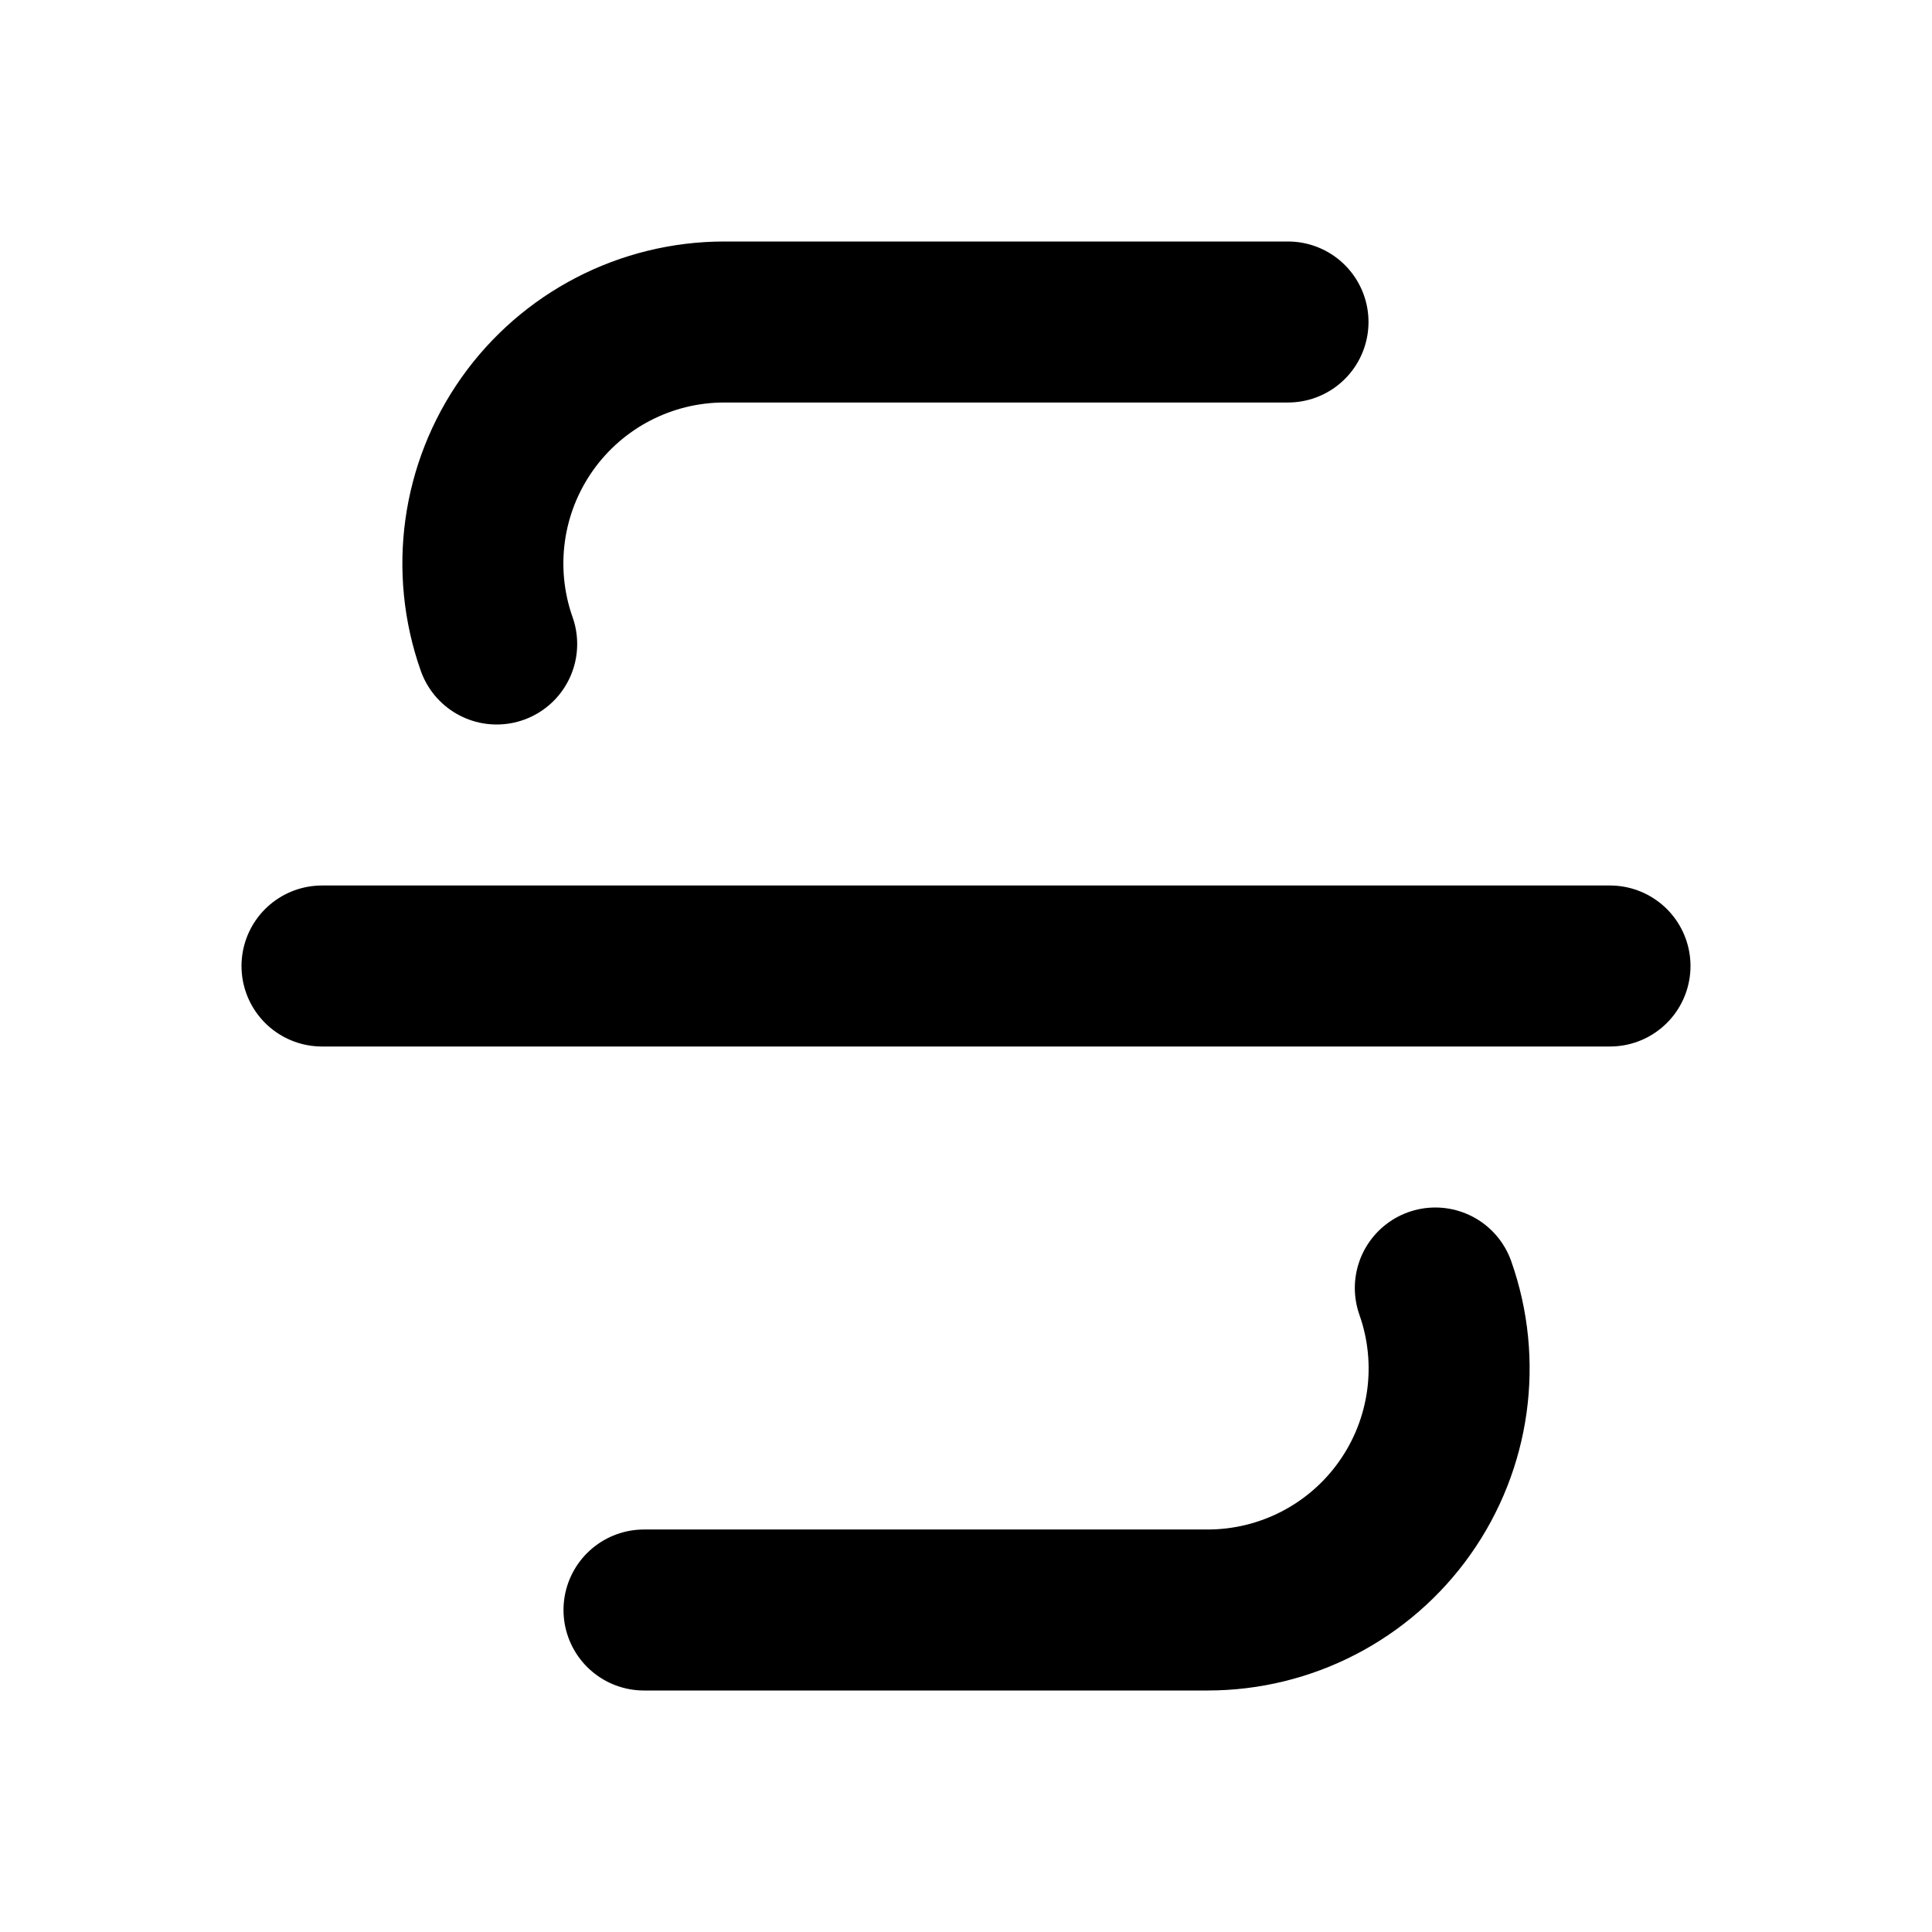
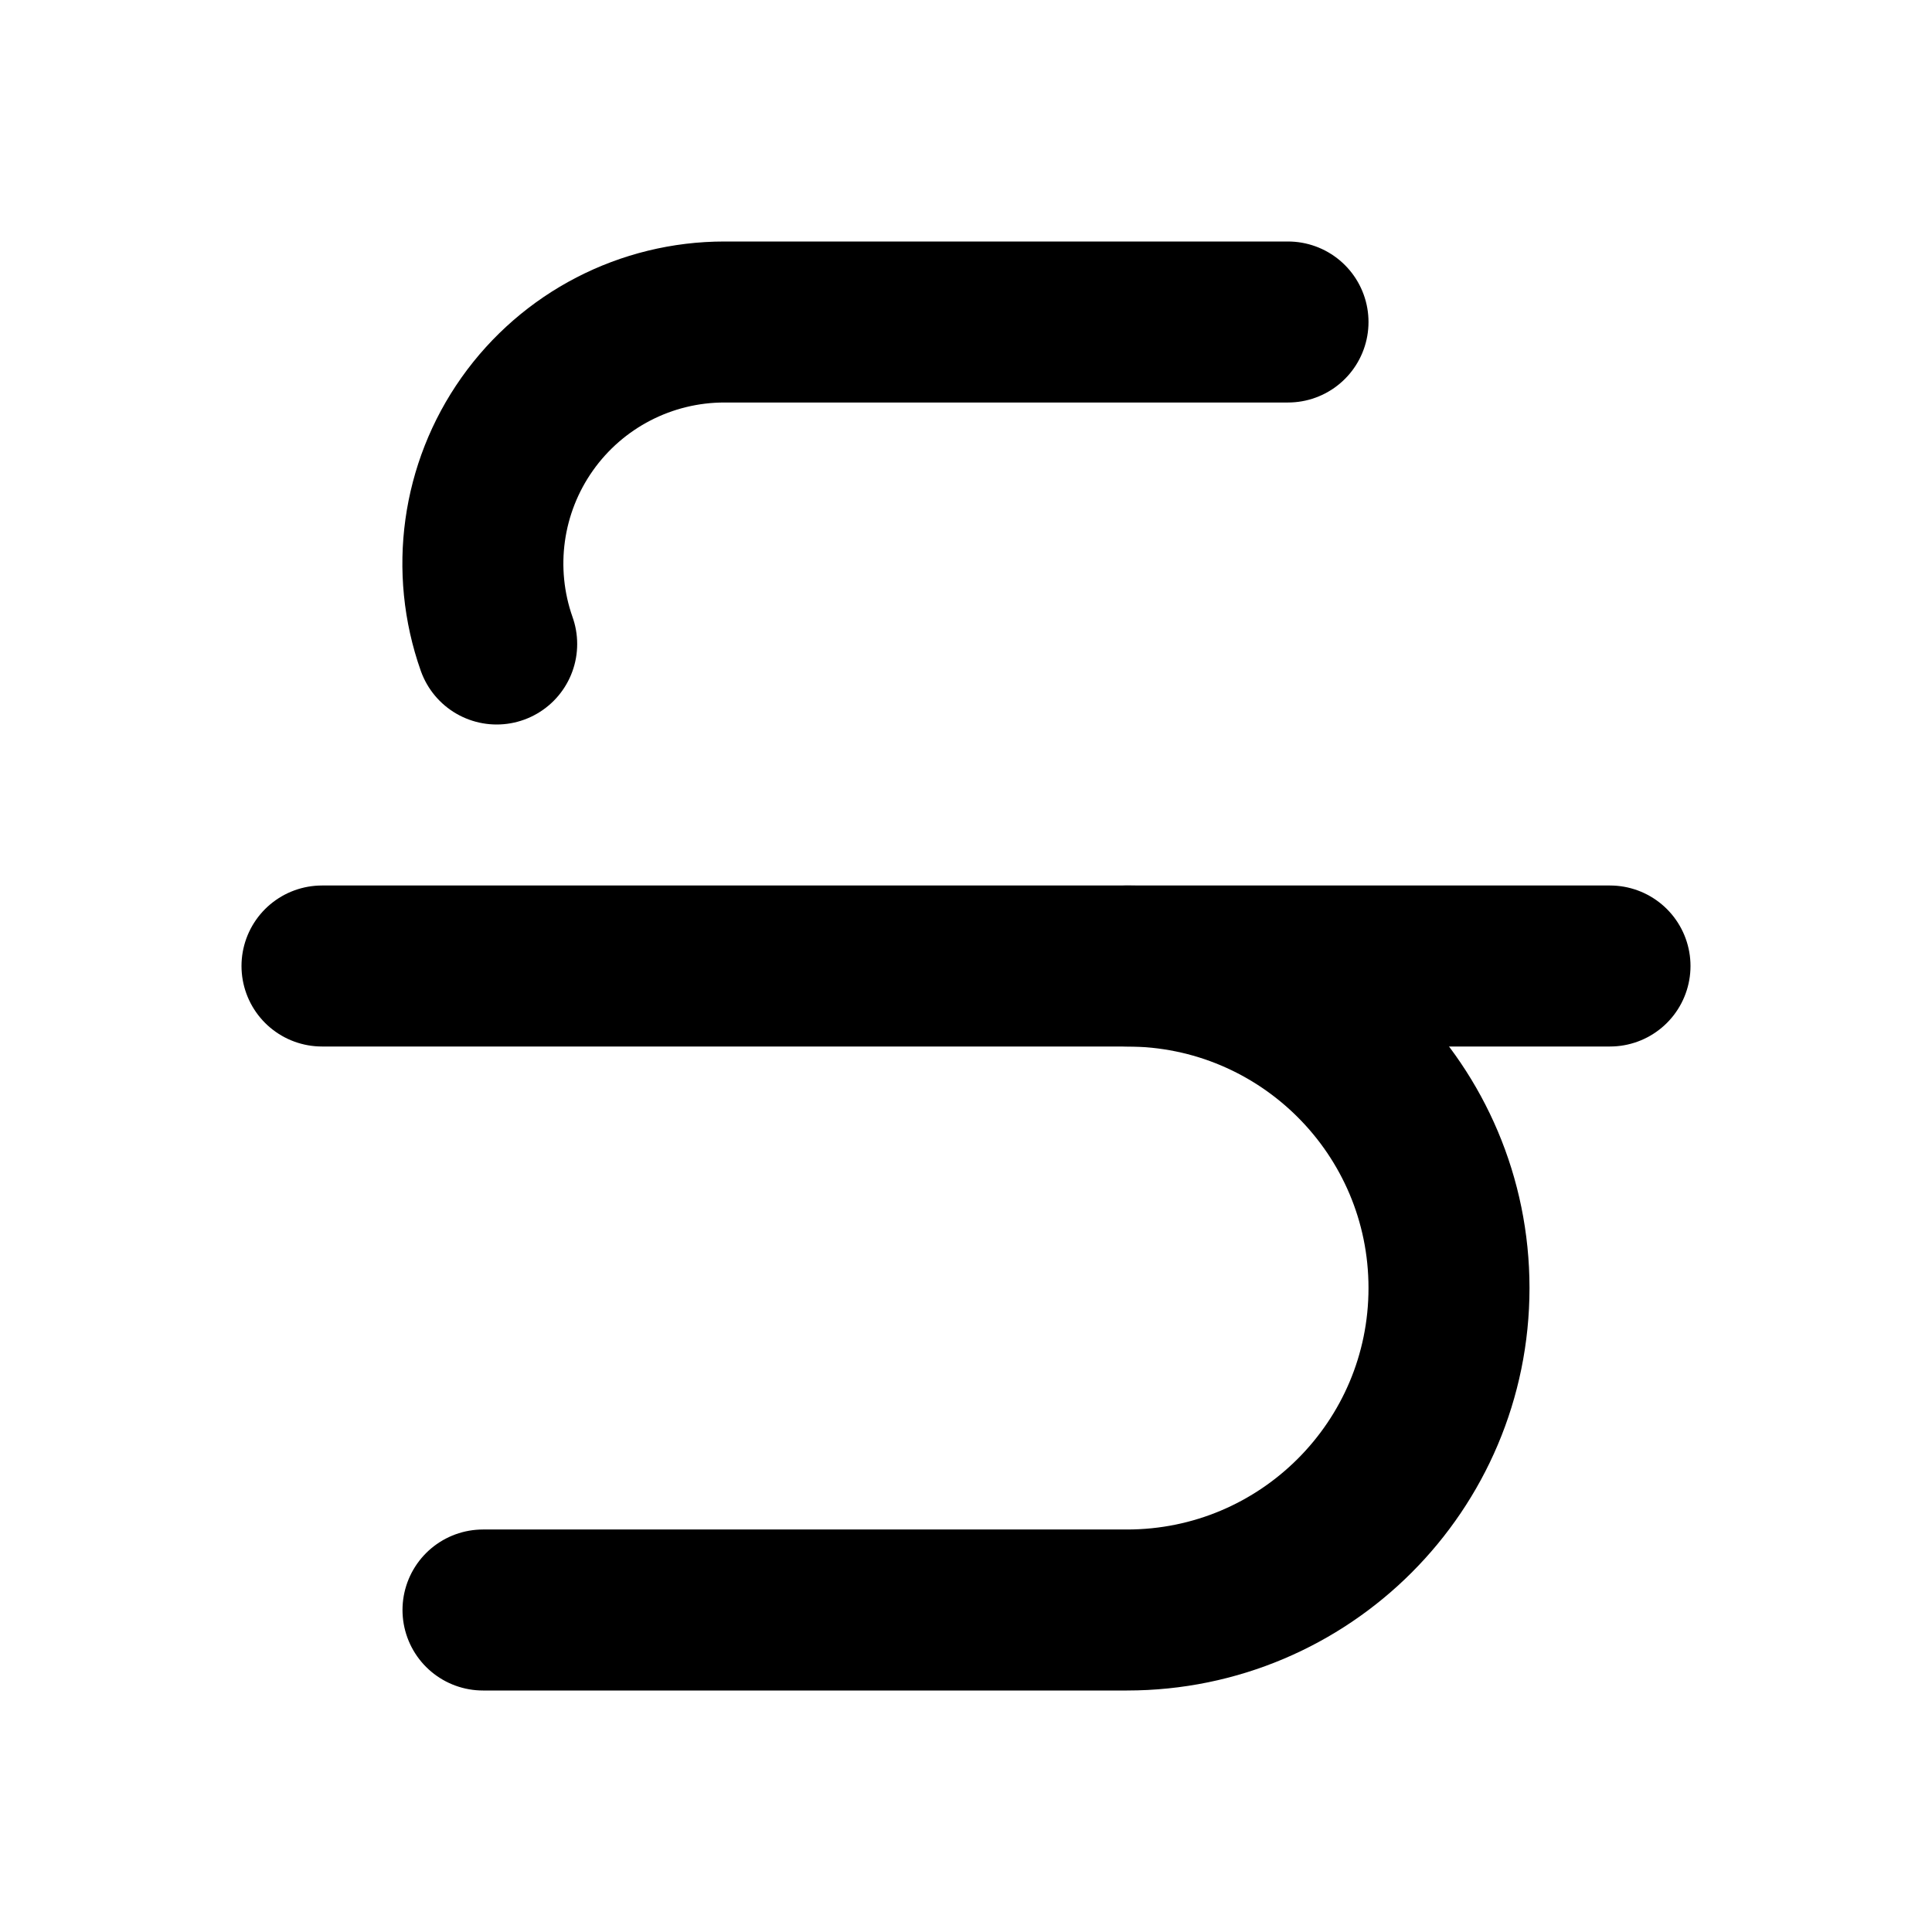
<svg xmlns="http://www.w3.org/2000/svg" width="24" height="24" viewBox="0 0 24 24" fill="none" stroke="currentColor" stroke-width="2" stroke-linecap="round" stroke-linejoin="round">
  <path d="M16 4H9a3 3 0 0 0-2.83 4" />
-   <path d="M8 20h7a3 3 0 0 0 2.83-4" />
-   <line x1="4" y1="12" x2="20" y2="12" />
+   <path d="M14 12a4 4 0 0 1 0 8H6" />
+   <line x1="4" x2="20" y1="12" y2="12" />
</svg>
